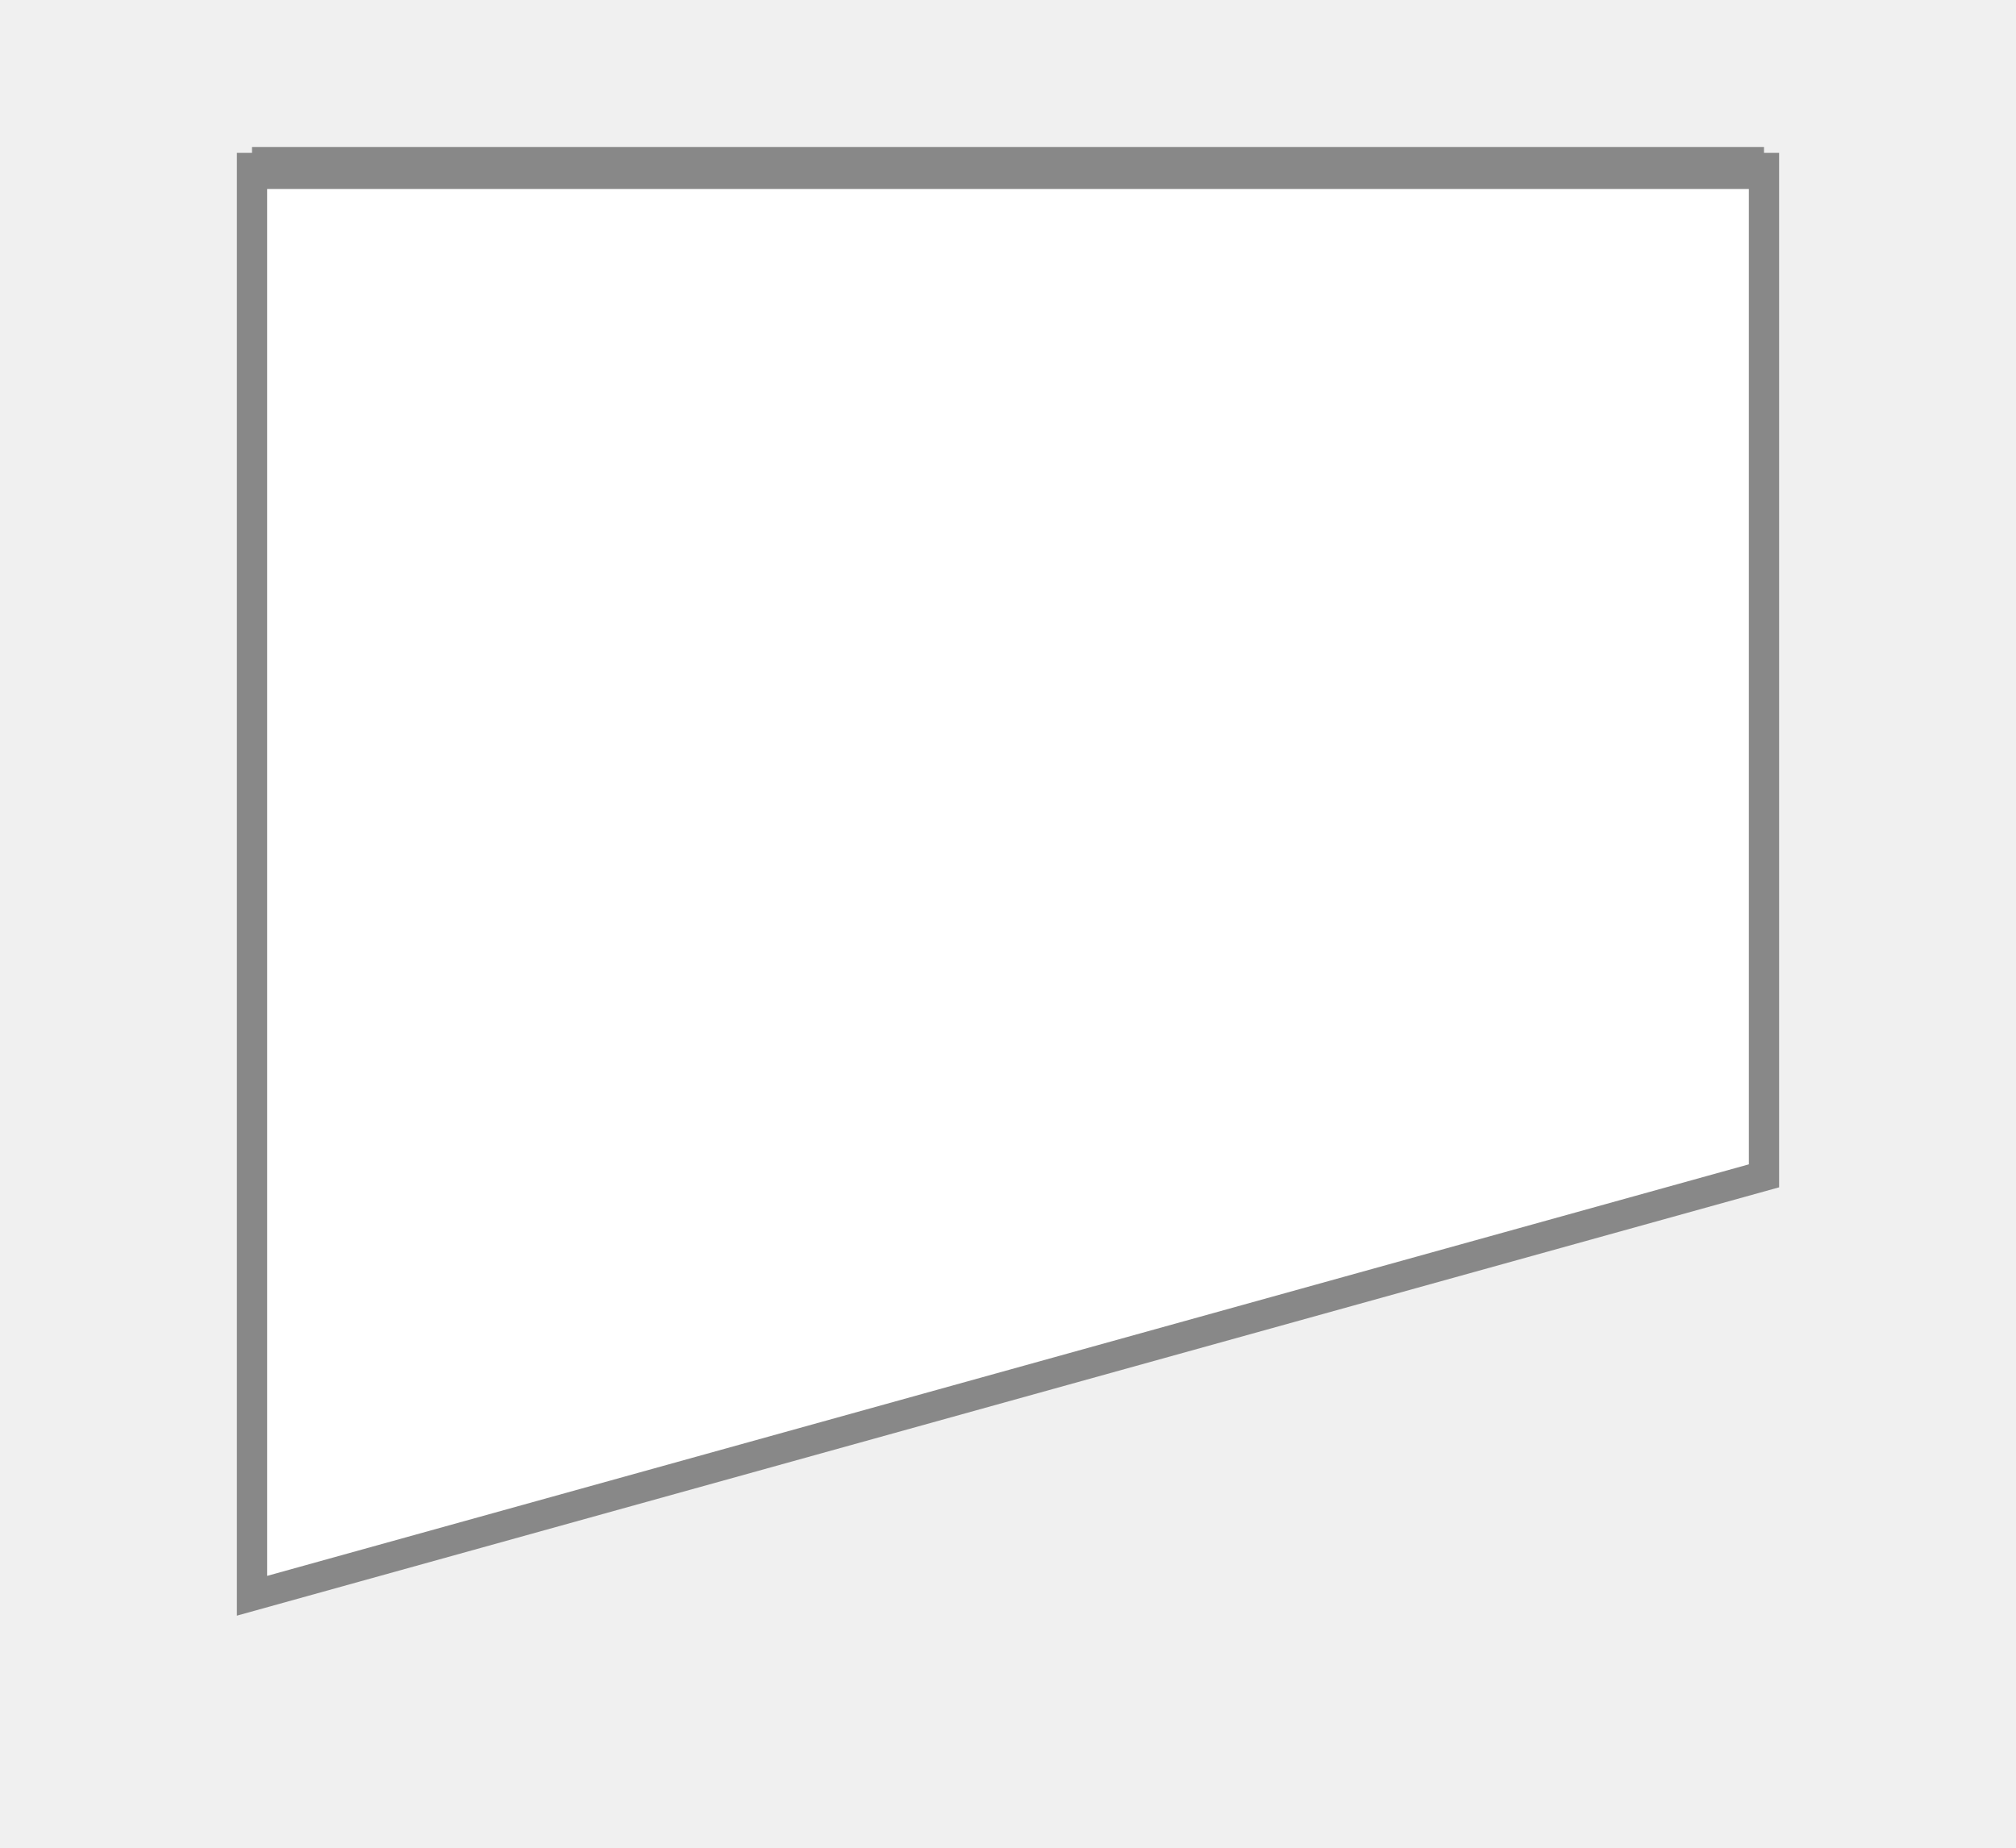
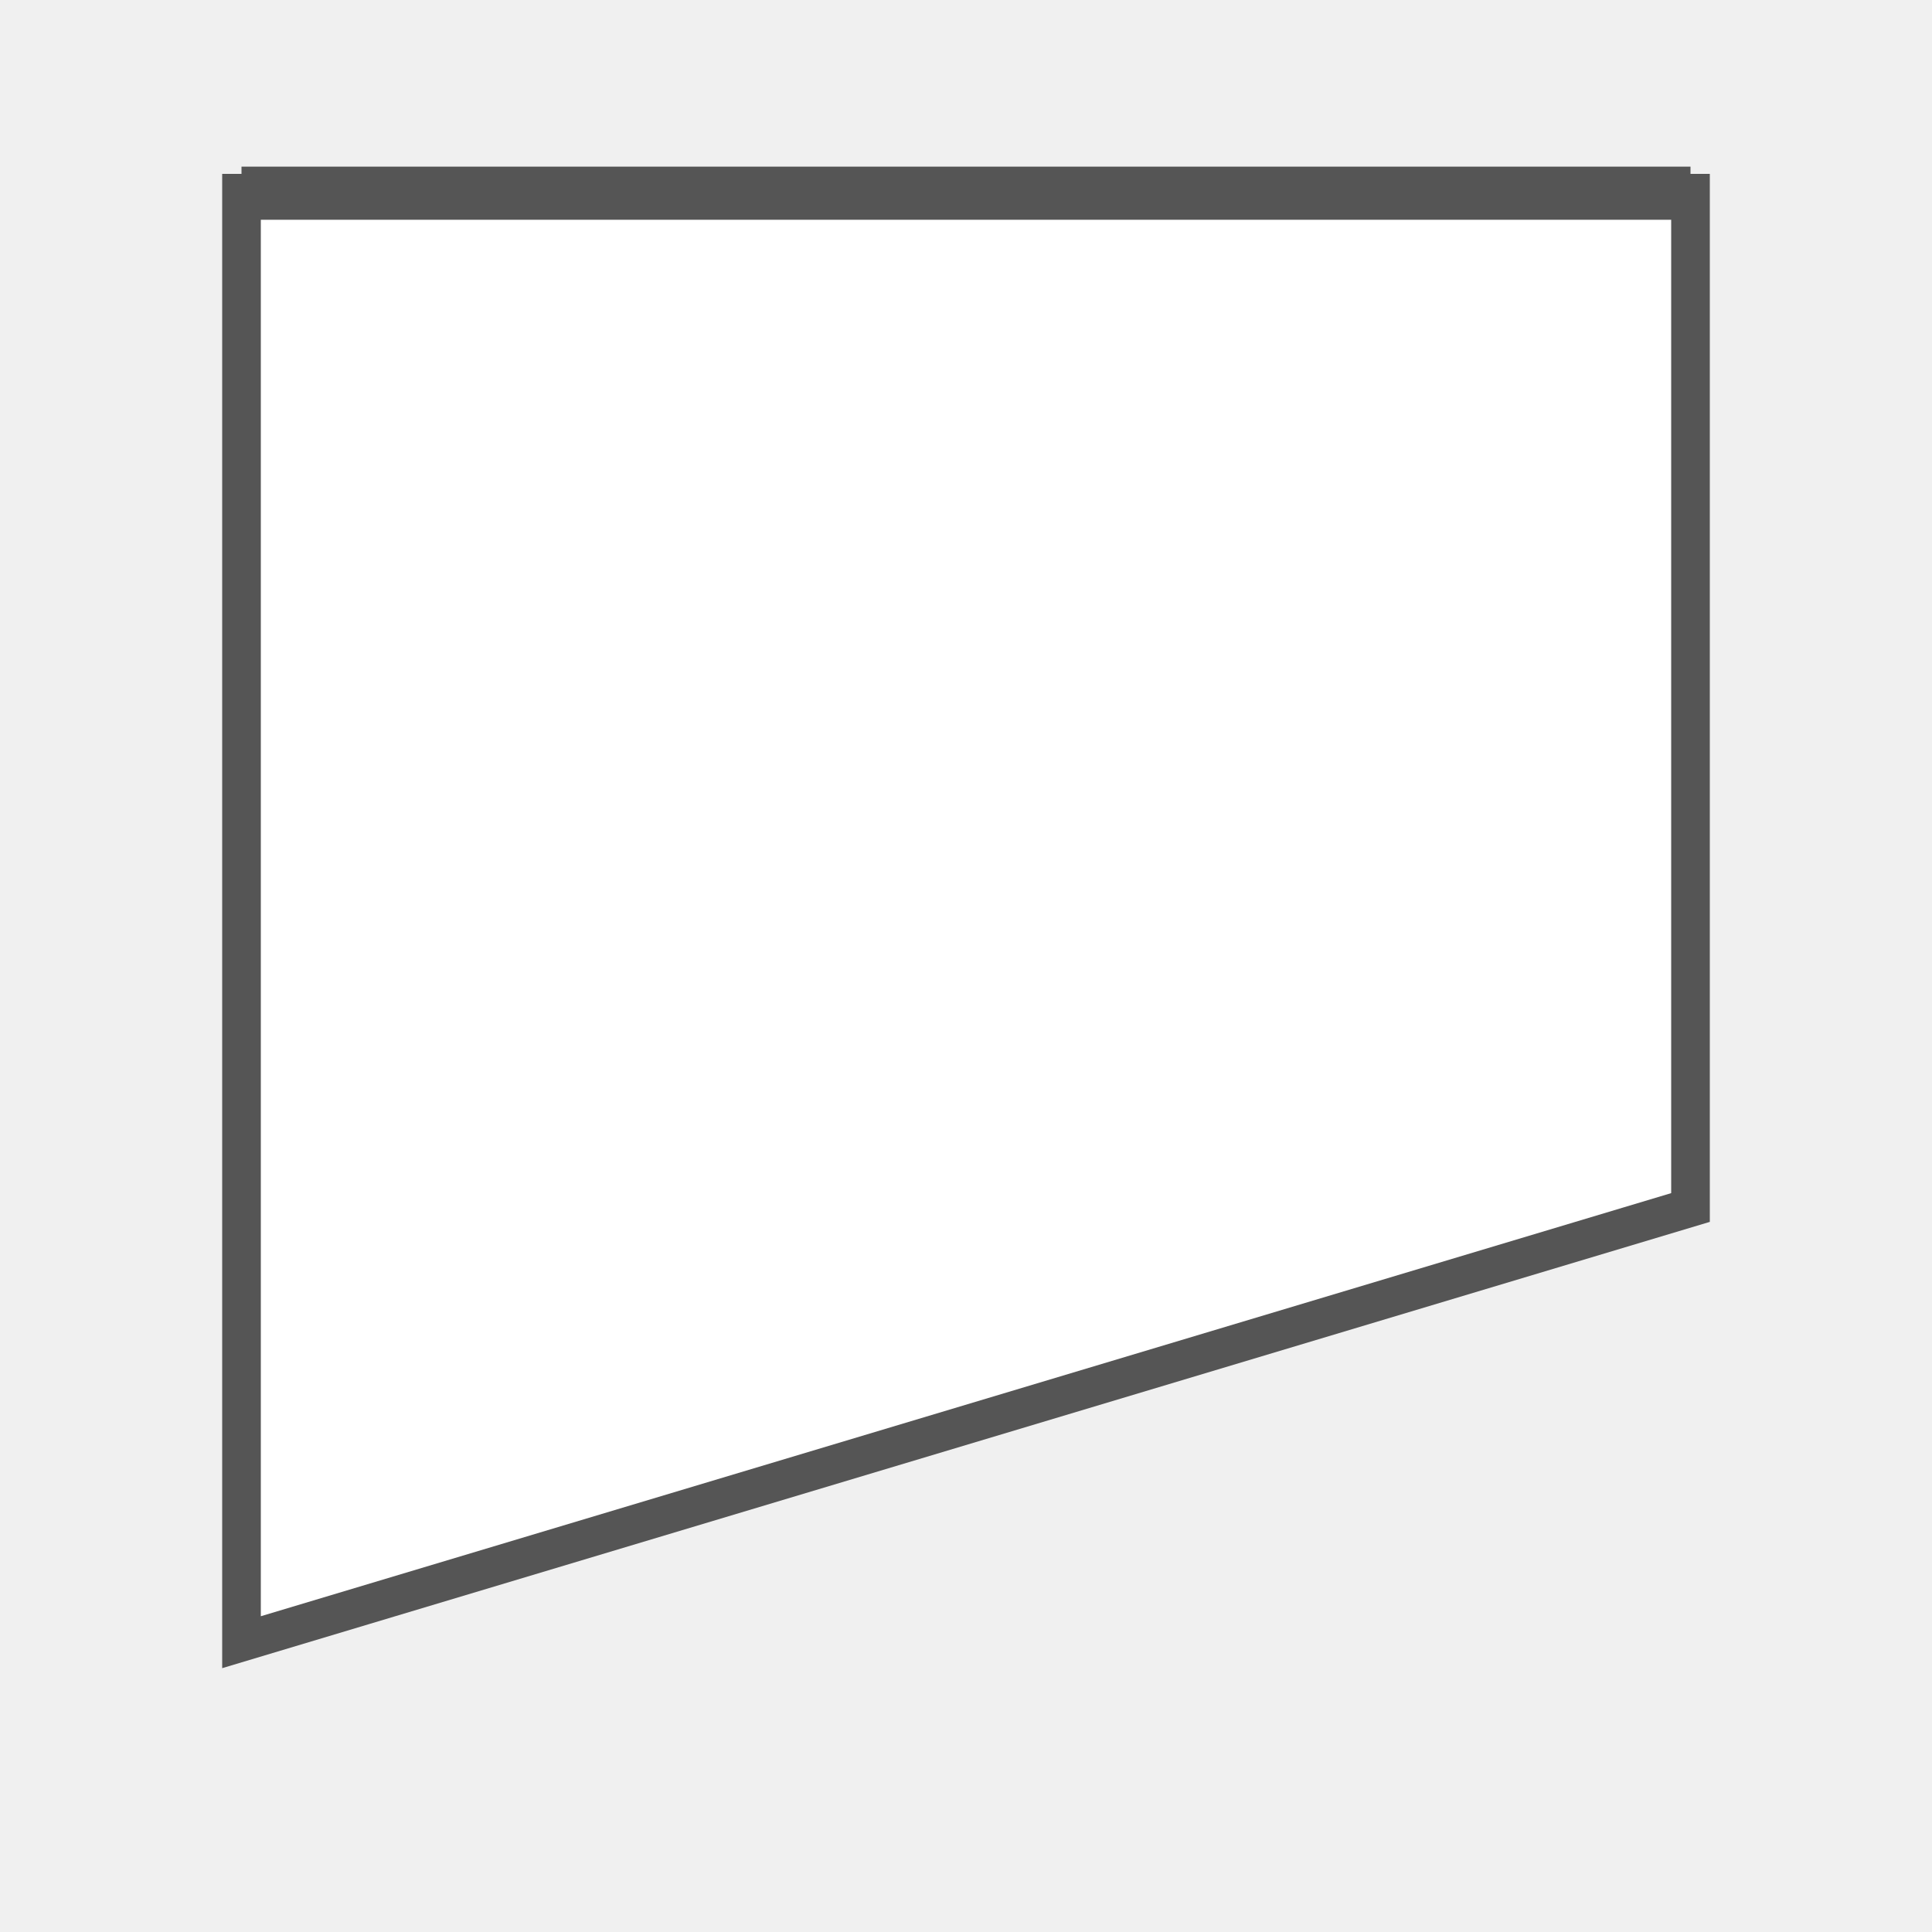
- <svg xmlns="http://www.w3.org/2000/svg" viewBox="0 0 120 110" fill="none">
-   <path d="M15 10 L105 10 L105 70 L15 95 Z" stroke="#888" stroke-width="1.8" fill="#fff" />
-   <line x1="15" y1="10" x2="105" y2="10" stroke="#888" stroke-width="2.5" />
+ <svg xmlns="http://www.w3.org/2000/svg" viewBox="0 0 80 80" fill="none">
+   <path d="M10 8 L70 8 L70 50 L10 68 Z" stroke="#555" stroke-width="1.6" fill="#fff" />
+   <line x1="10" y1="8" x2="70" y2="8" stroke="#555" stroke-width="2.2" />
</svg>
